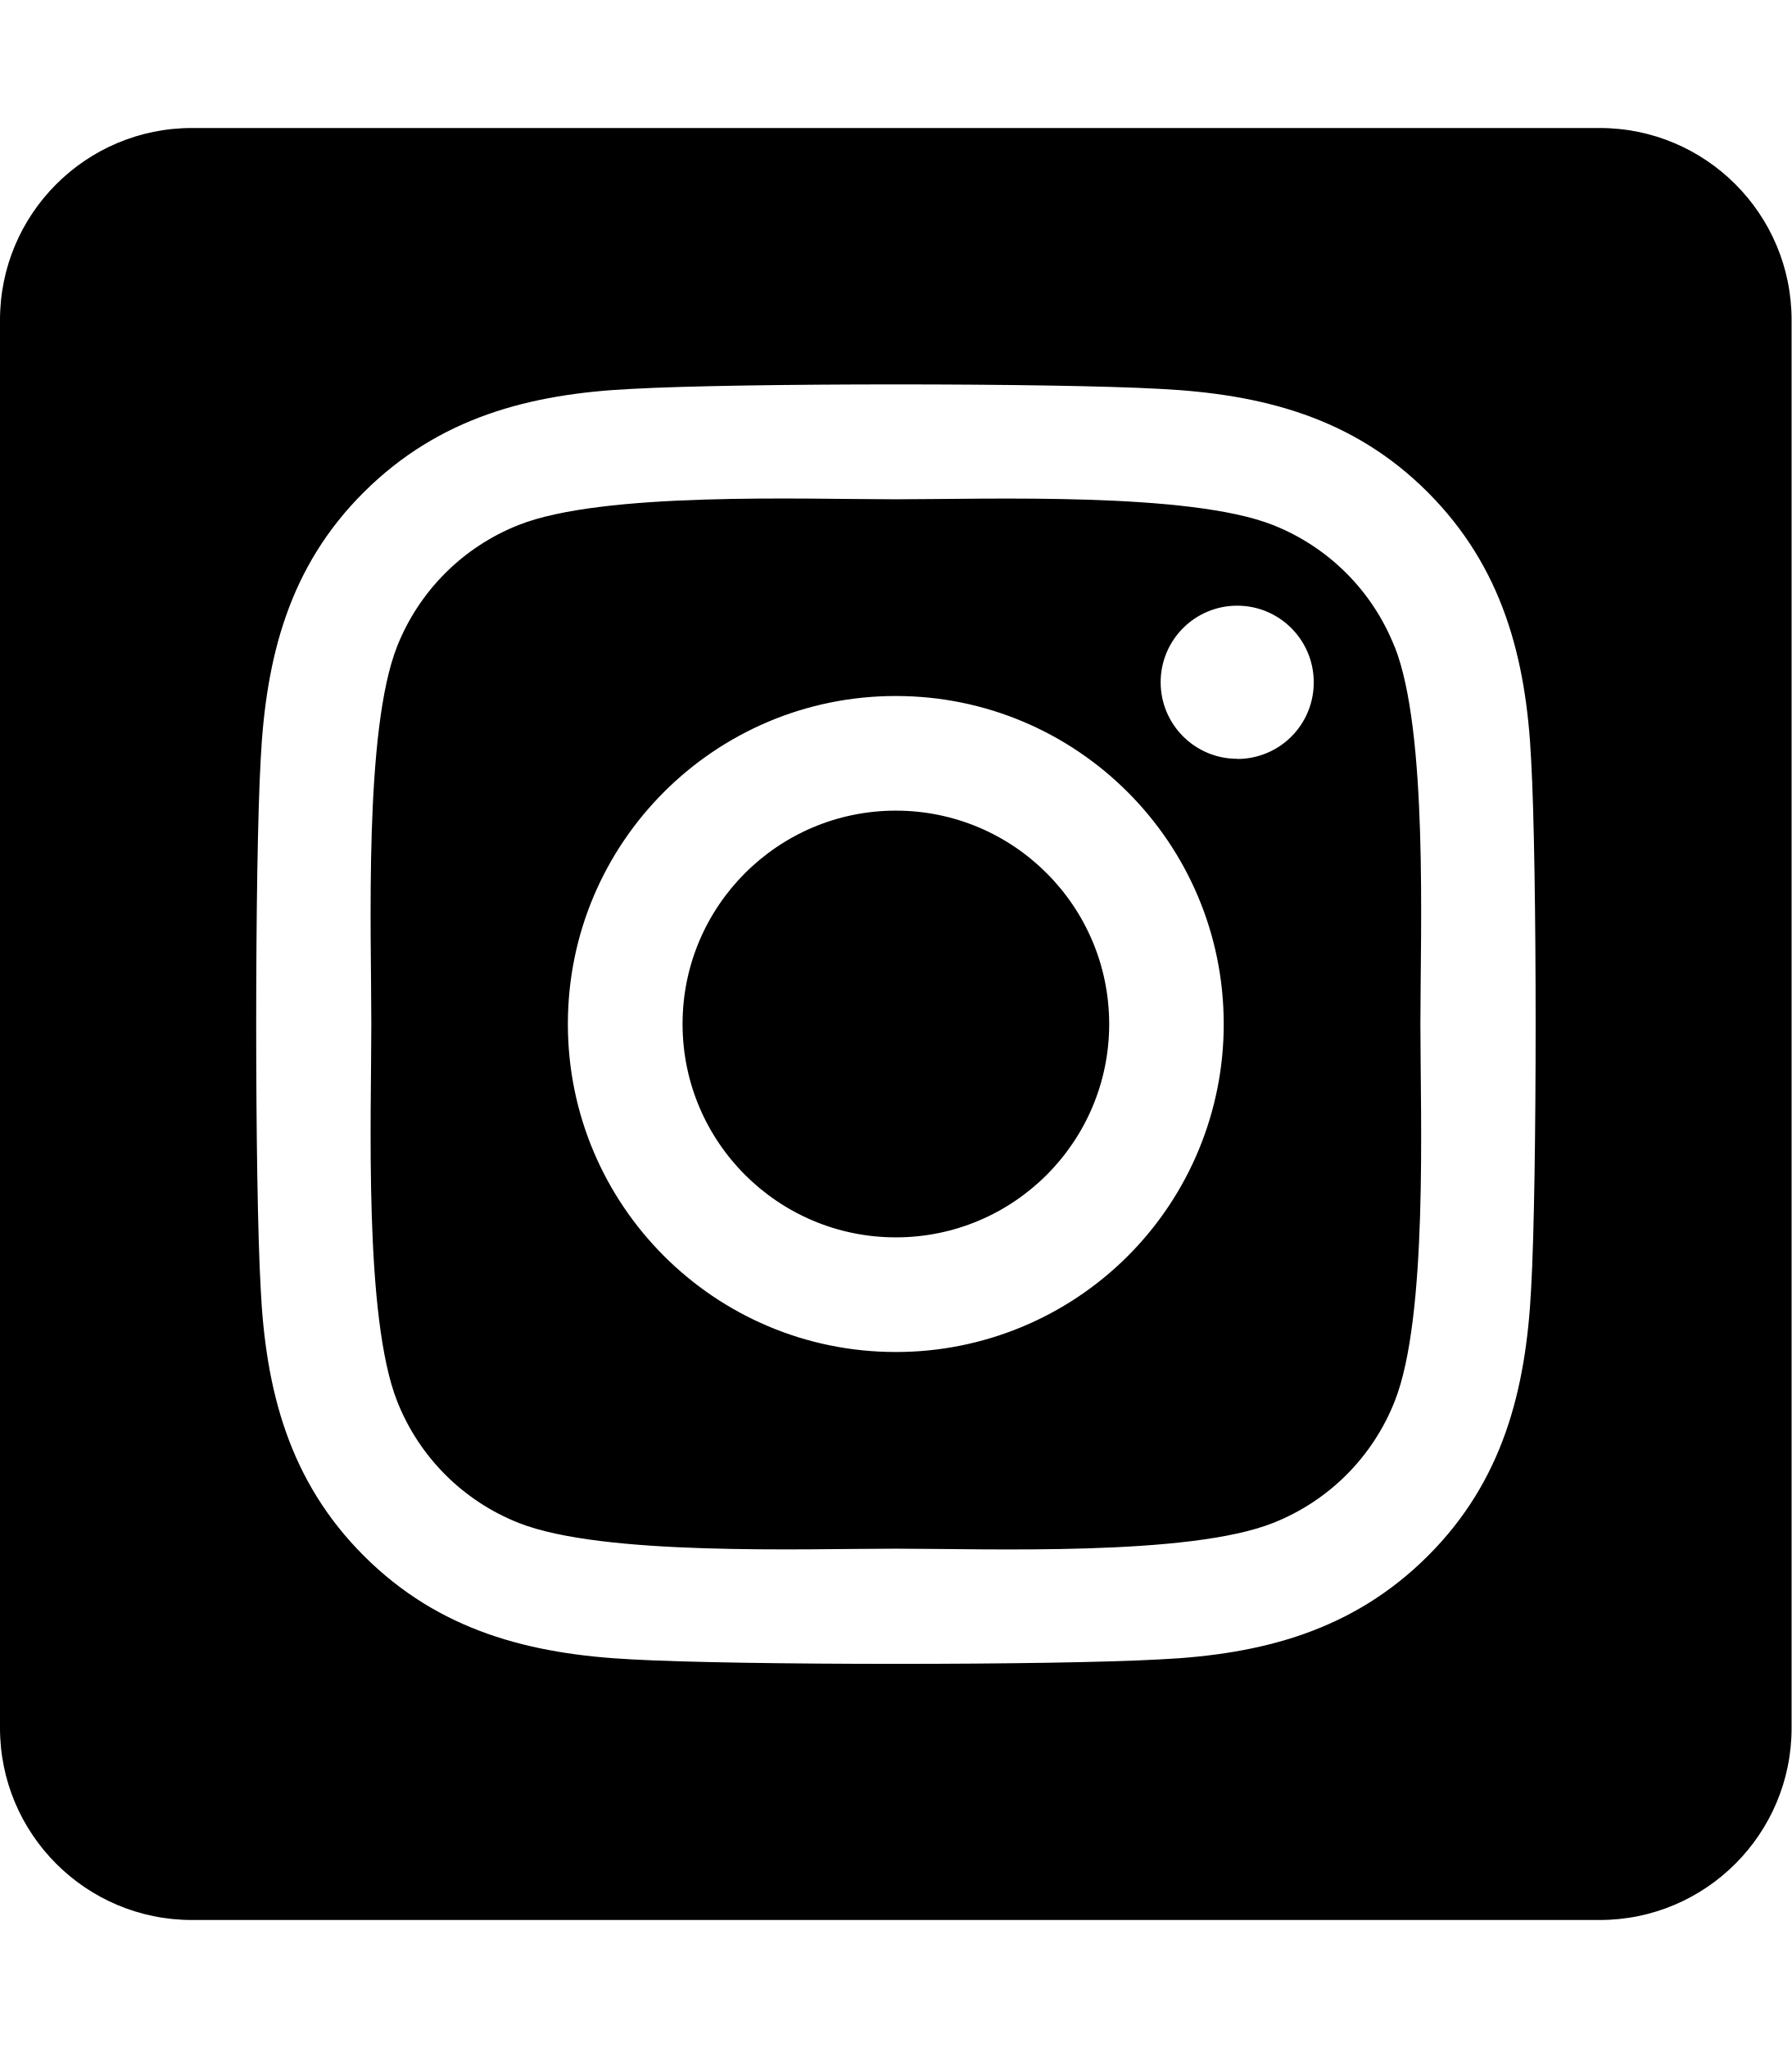
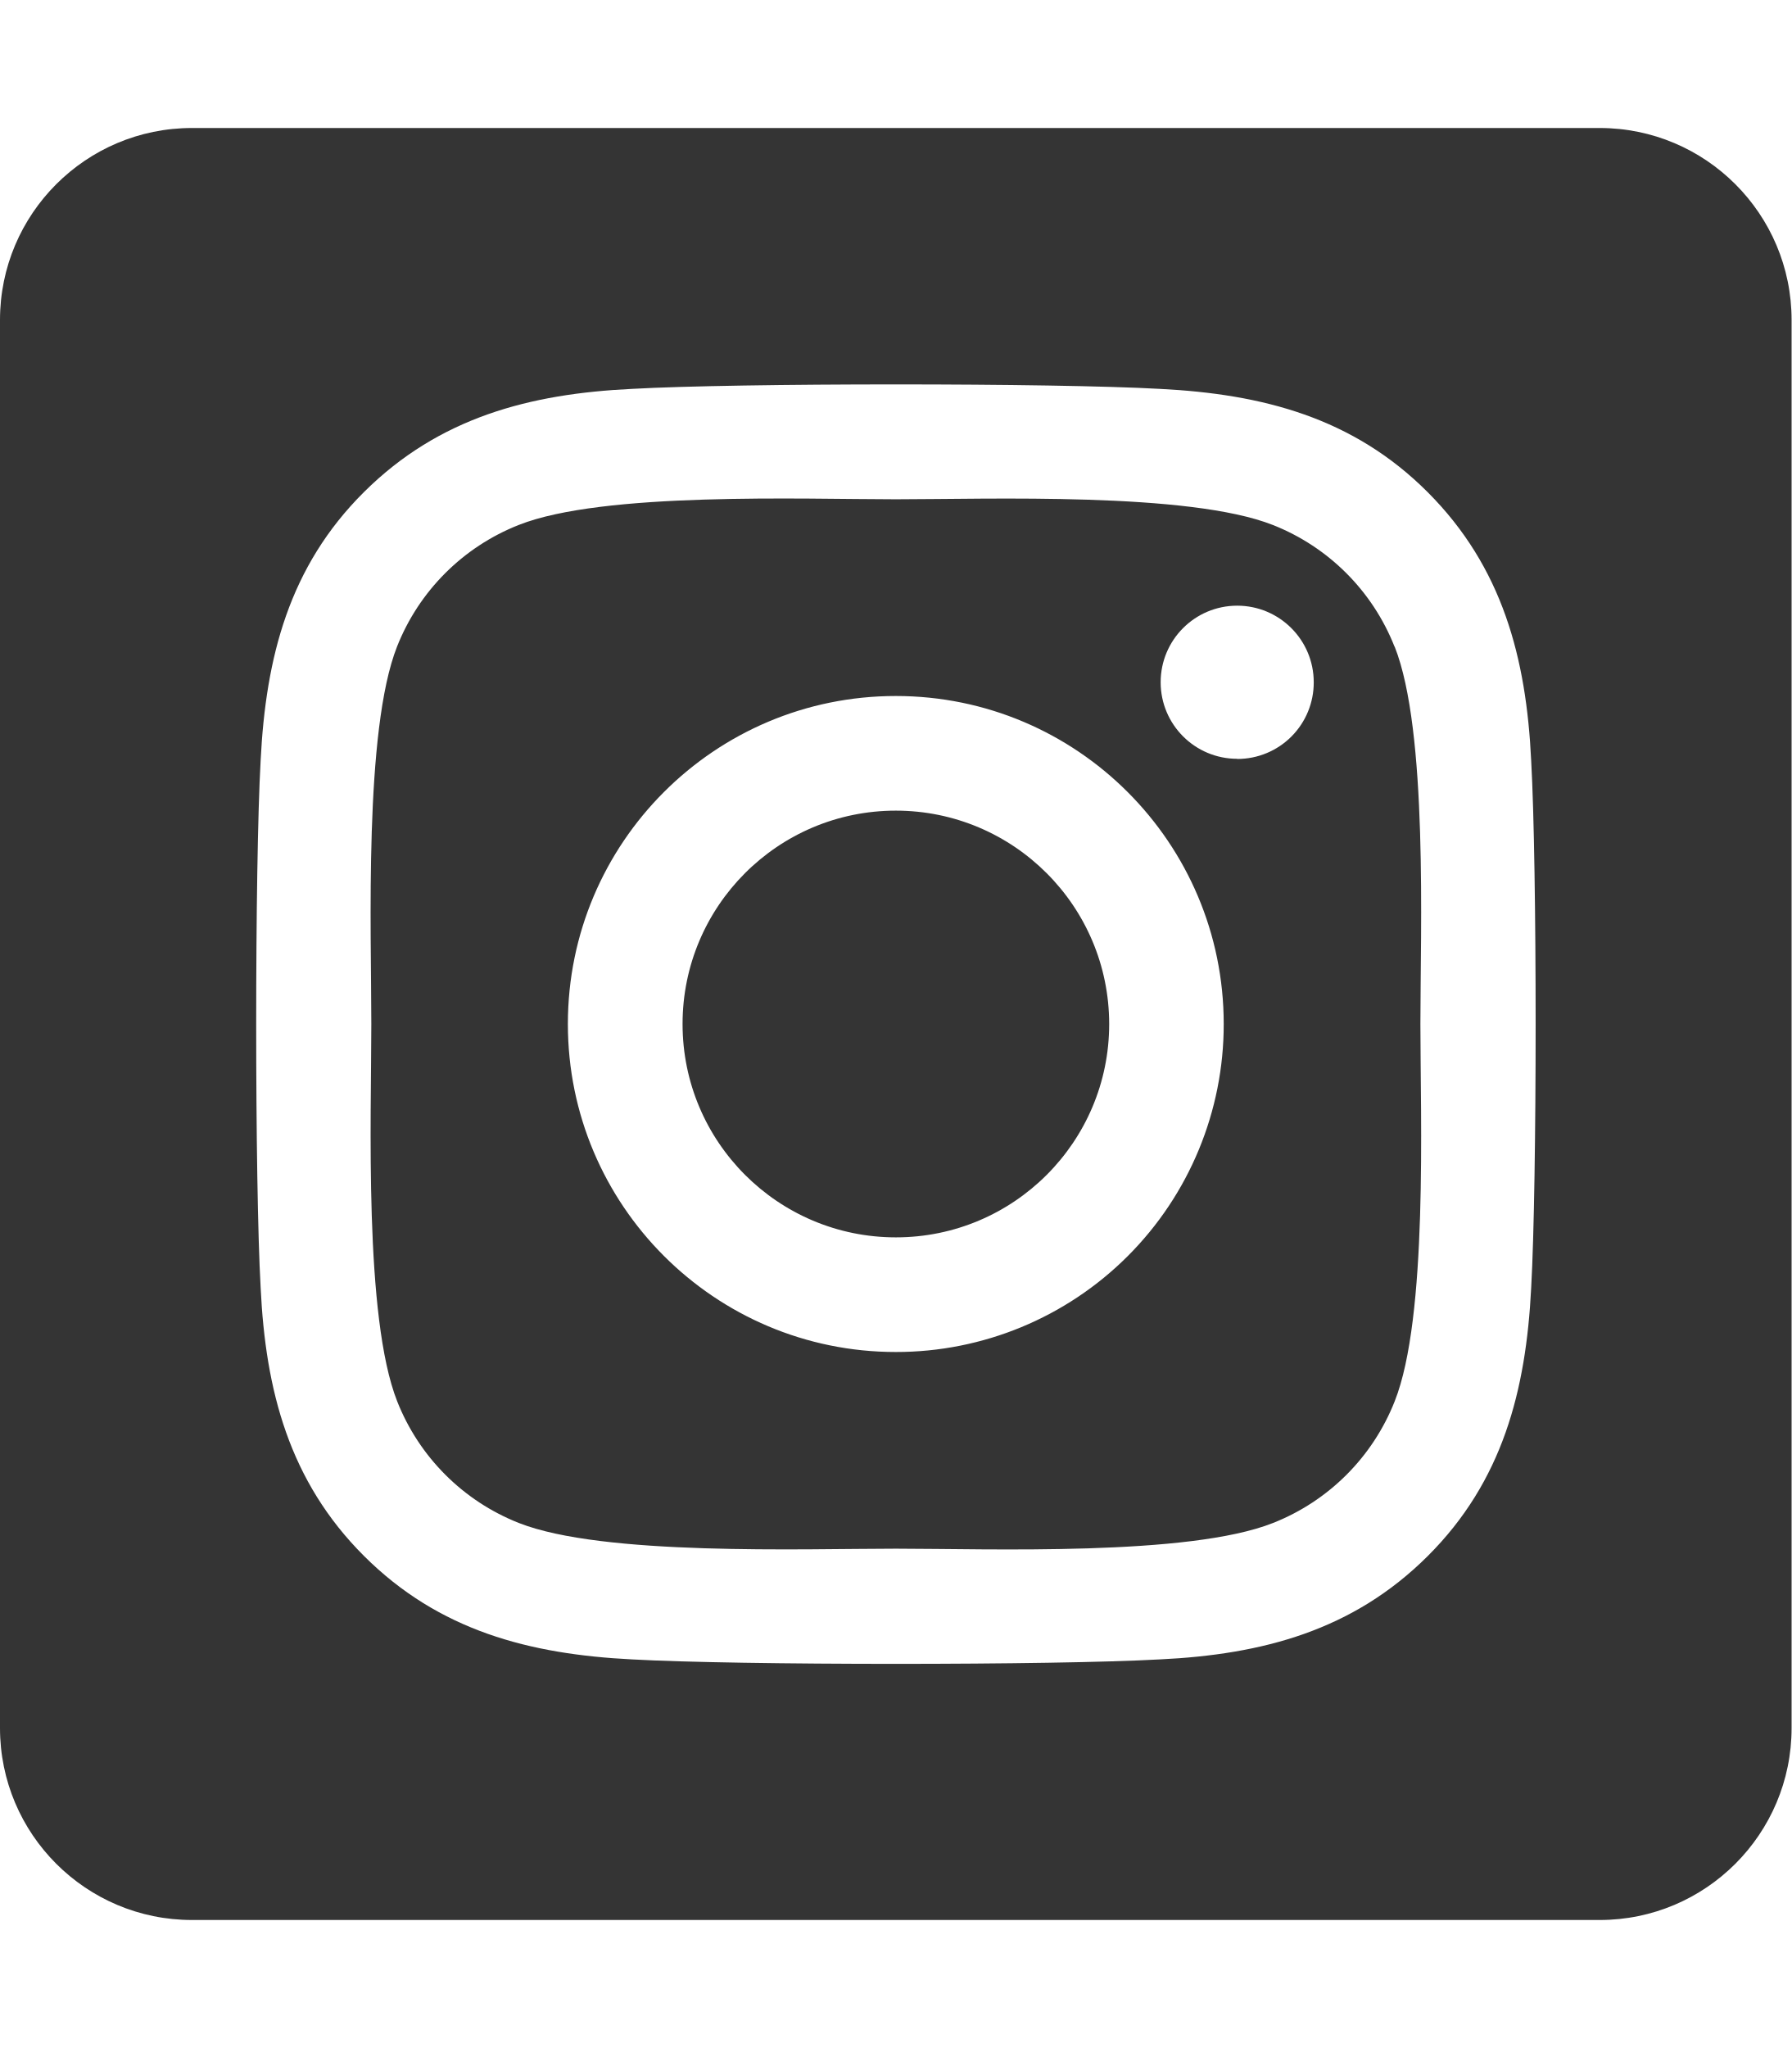
<svg xmlns="http://www.w3.org/2000/svg" aria-hidden="true" focusable="false" data-prefix="fab" data-icon="instagram-square" class="svg-inline--fa fa-instagram-square fa-w-14" role="img" viewBox="0 0 448 512">
-   <path fill="currentColor" d="M224,202.66A53.34,53.34,0,1,0,277.36,256,53.38,53.38,0,0,0,224,202.66Zm124.71-41a54,54,0,0,0-30.41-30.41c-21-8.29-71-6.43-94.3-6.43s-73.25-1.93-94.31,6.43a54,54,0,0,0-30.41,30.41c-8.28,21-6.43,71.05-6.43,94.33S91,329.26,99.32,350.33a54,54,0,0,0,30.41,30.41c21,8.29,71,6.43,94.31,6.43s73.24,1.93,94.3-6.43a54,54,0,0,0,30.41-30.41c8.35-21,6.43-71.05,6.43-94.33S357.1,182.74,348.75,161.67ZM224,338a82,82,0,1,1,82-82A81.9,81.9,0,0,1,224,338Zm85.38-148.3a19.14,19.14,0,1,1,19.13-19.14A19.1,19.1,0,0,1,309.42,189.74ZM400,32H48A48,48,0,0,0,0,80V432a48,48,0,0,0,48,48H400a48,48,0,0,0,48-48V80A48,48,0,0,0,400,32ZM382.88,322c-1.29,25.63-7.14,48.34-25.85,67s-41.4,24.63-67,25.85c-26.41,1.49-105.59,1.49-132,0-25.63-1.29-48.26-7.15-67-25.85s-24.63-41.42-25.85-67c-1.49-26.42-1.49-105.61,0-132,1.29-25.63,7.07-48.34,25.85-67s41.47-24.56,67-25.78c26.41-1.49,105.59-1.49,132,0,25.63,1.29,48.33,7.15,67,25.85s24.63,41.42,25.85,67.05C384.37,216.44,384.37,295.56,382.88,322Z" />
+   <path fill="#343434" d="M224,202.66A53.34,53.34,0,1,0,277.36,256,53.38,53.38,0,0,0,224,202.66Zm124.71-41a54,54,0,0,0-30.41-30.41c-21-8.29-71-6.43-94.3-6.43s-73.25-1.93-94.31,6.43a54,54,0,0,0-30.41,30.41c-8.28,21-6.43,71.05-6.43,94.33S91,329.26,99.32,350.33a54,54,0,0,0,30.41,30.41c21,8.29,71,6.43,94.31,6.43s73.24,1.93,94.3-6.43a54,54,0,0,0,30.41-30.41c8.35-21,6.43-71.05,6.43-94.33S357.1,182.74,348.75,161.67ZM224,338a82,82,0,1,1,82-82A81.9,81.9,0,0,1,224,338Zm85.38-148.3a19.14,19.14,0,1,1,19.13-19.14A19.1,19.1,0,0,1,309.42,189.74ZM400,32H48A48,48,0,0,0,0,80V432a48,48,0,0,0,48,48H400a48,48,0,0,0,48-48V80A48,48,0,0,0,400,32ZM382.88,322c-1.29,25.63-7.14,48.34-25.85,67s-41.4,24.63-67,25.85c-26.41,1.49-105.59,1.49-132,0-25.63-1.29-48.26-7.15-67-25.85s-24.63-41.42-25.85-67c-1.49-26.42-1.49-105.61,0-132,1.29-25.63,7.07-48.34,25.85-67s41.47-24.56,67-25.78c26.41-1.49,105.59-1.49,132,0,25.63,1.29,48.33,7.15,67,25.85s24.63,41.42,25.85,67.05C384.37,216.44,384.37,295.56,382.88,322Z" />
</svg>
